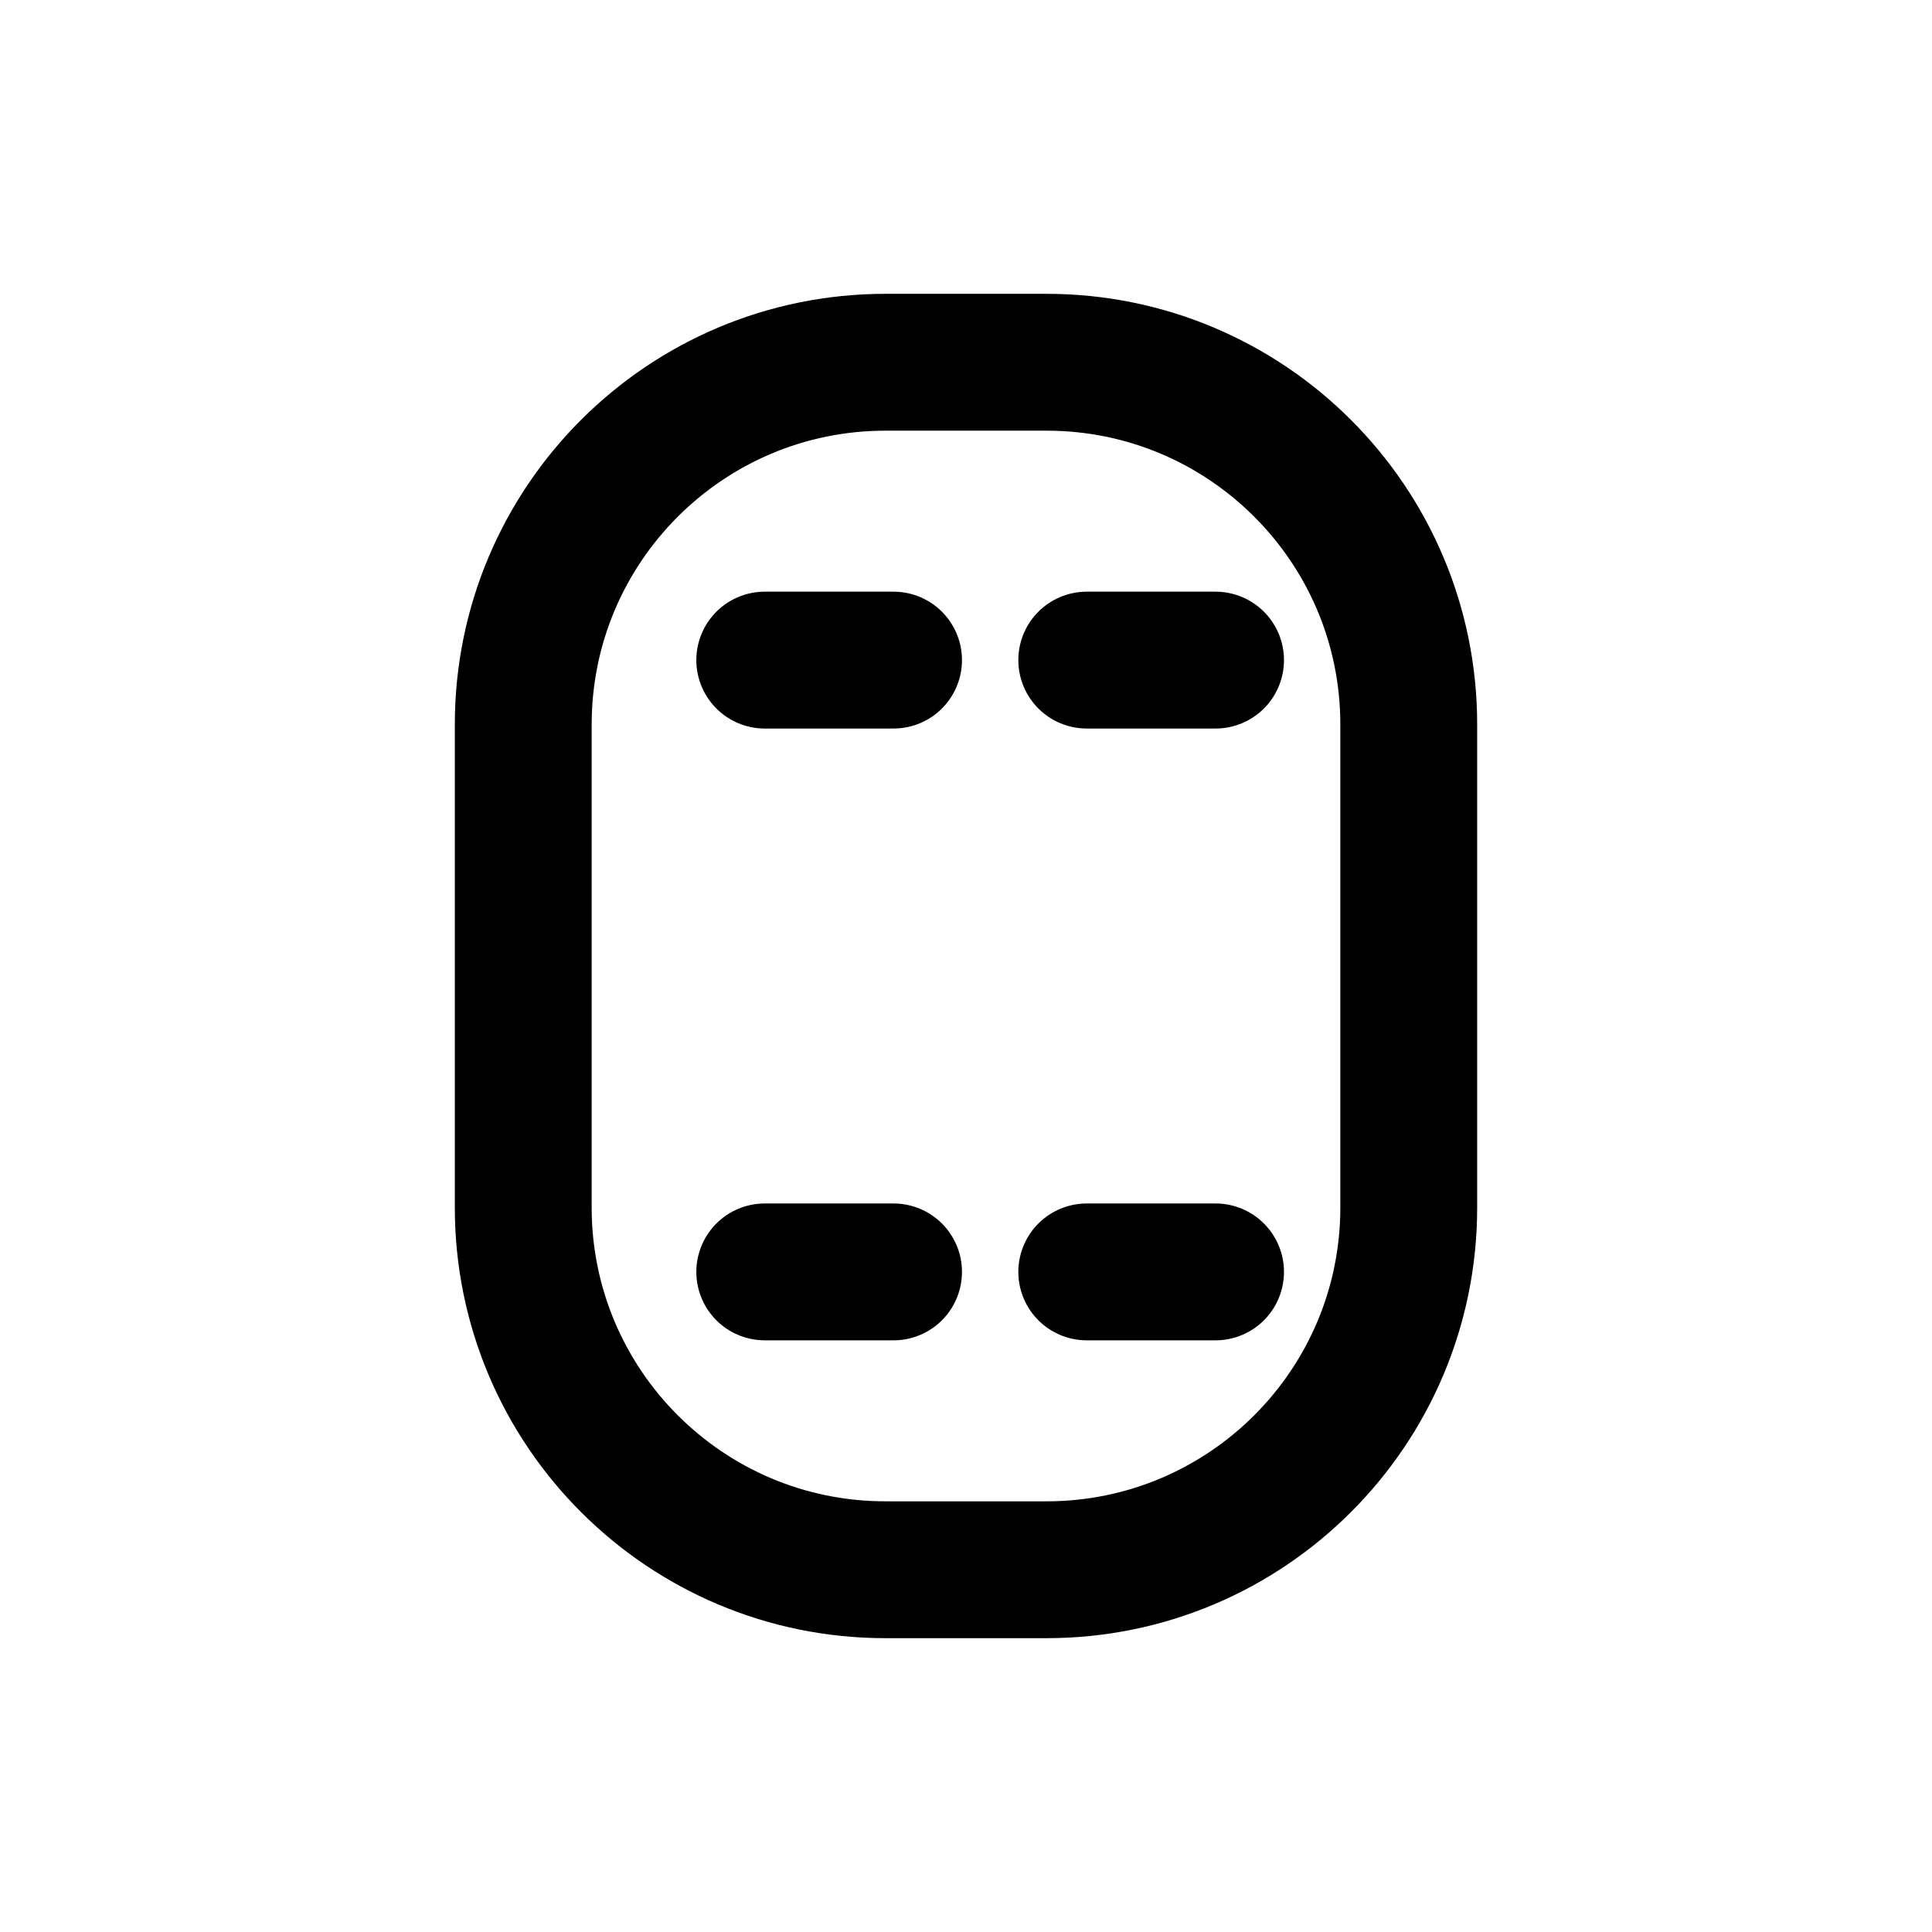
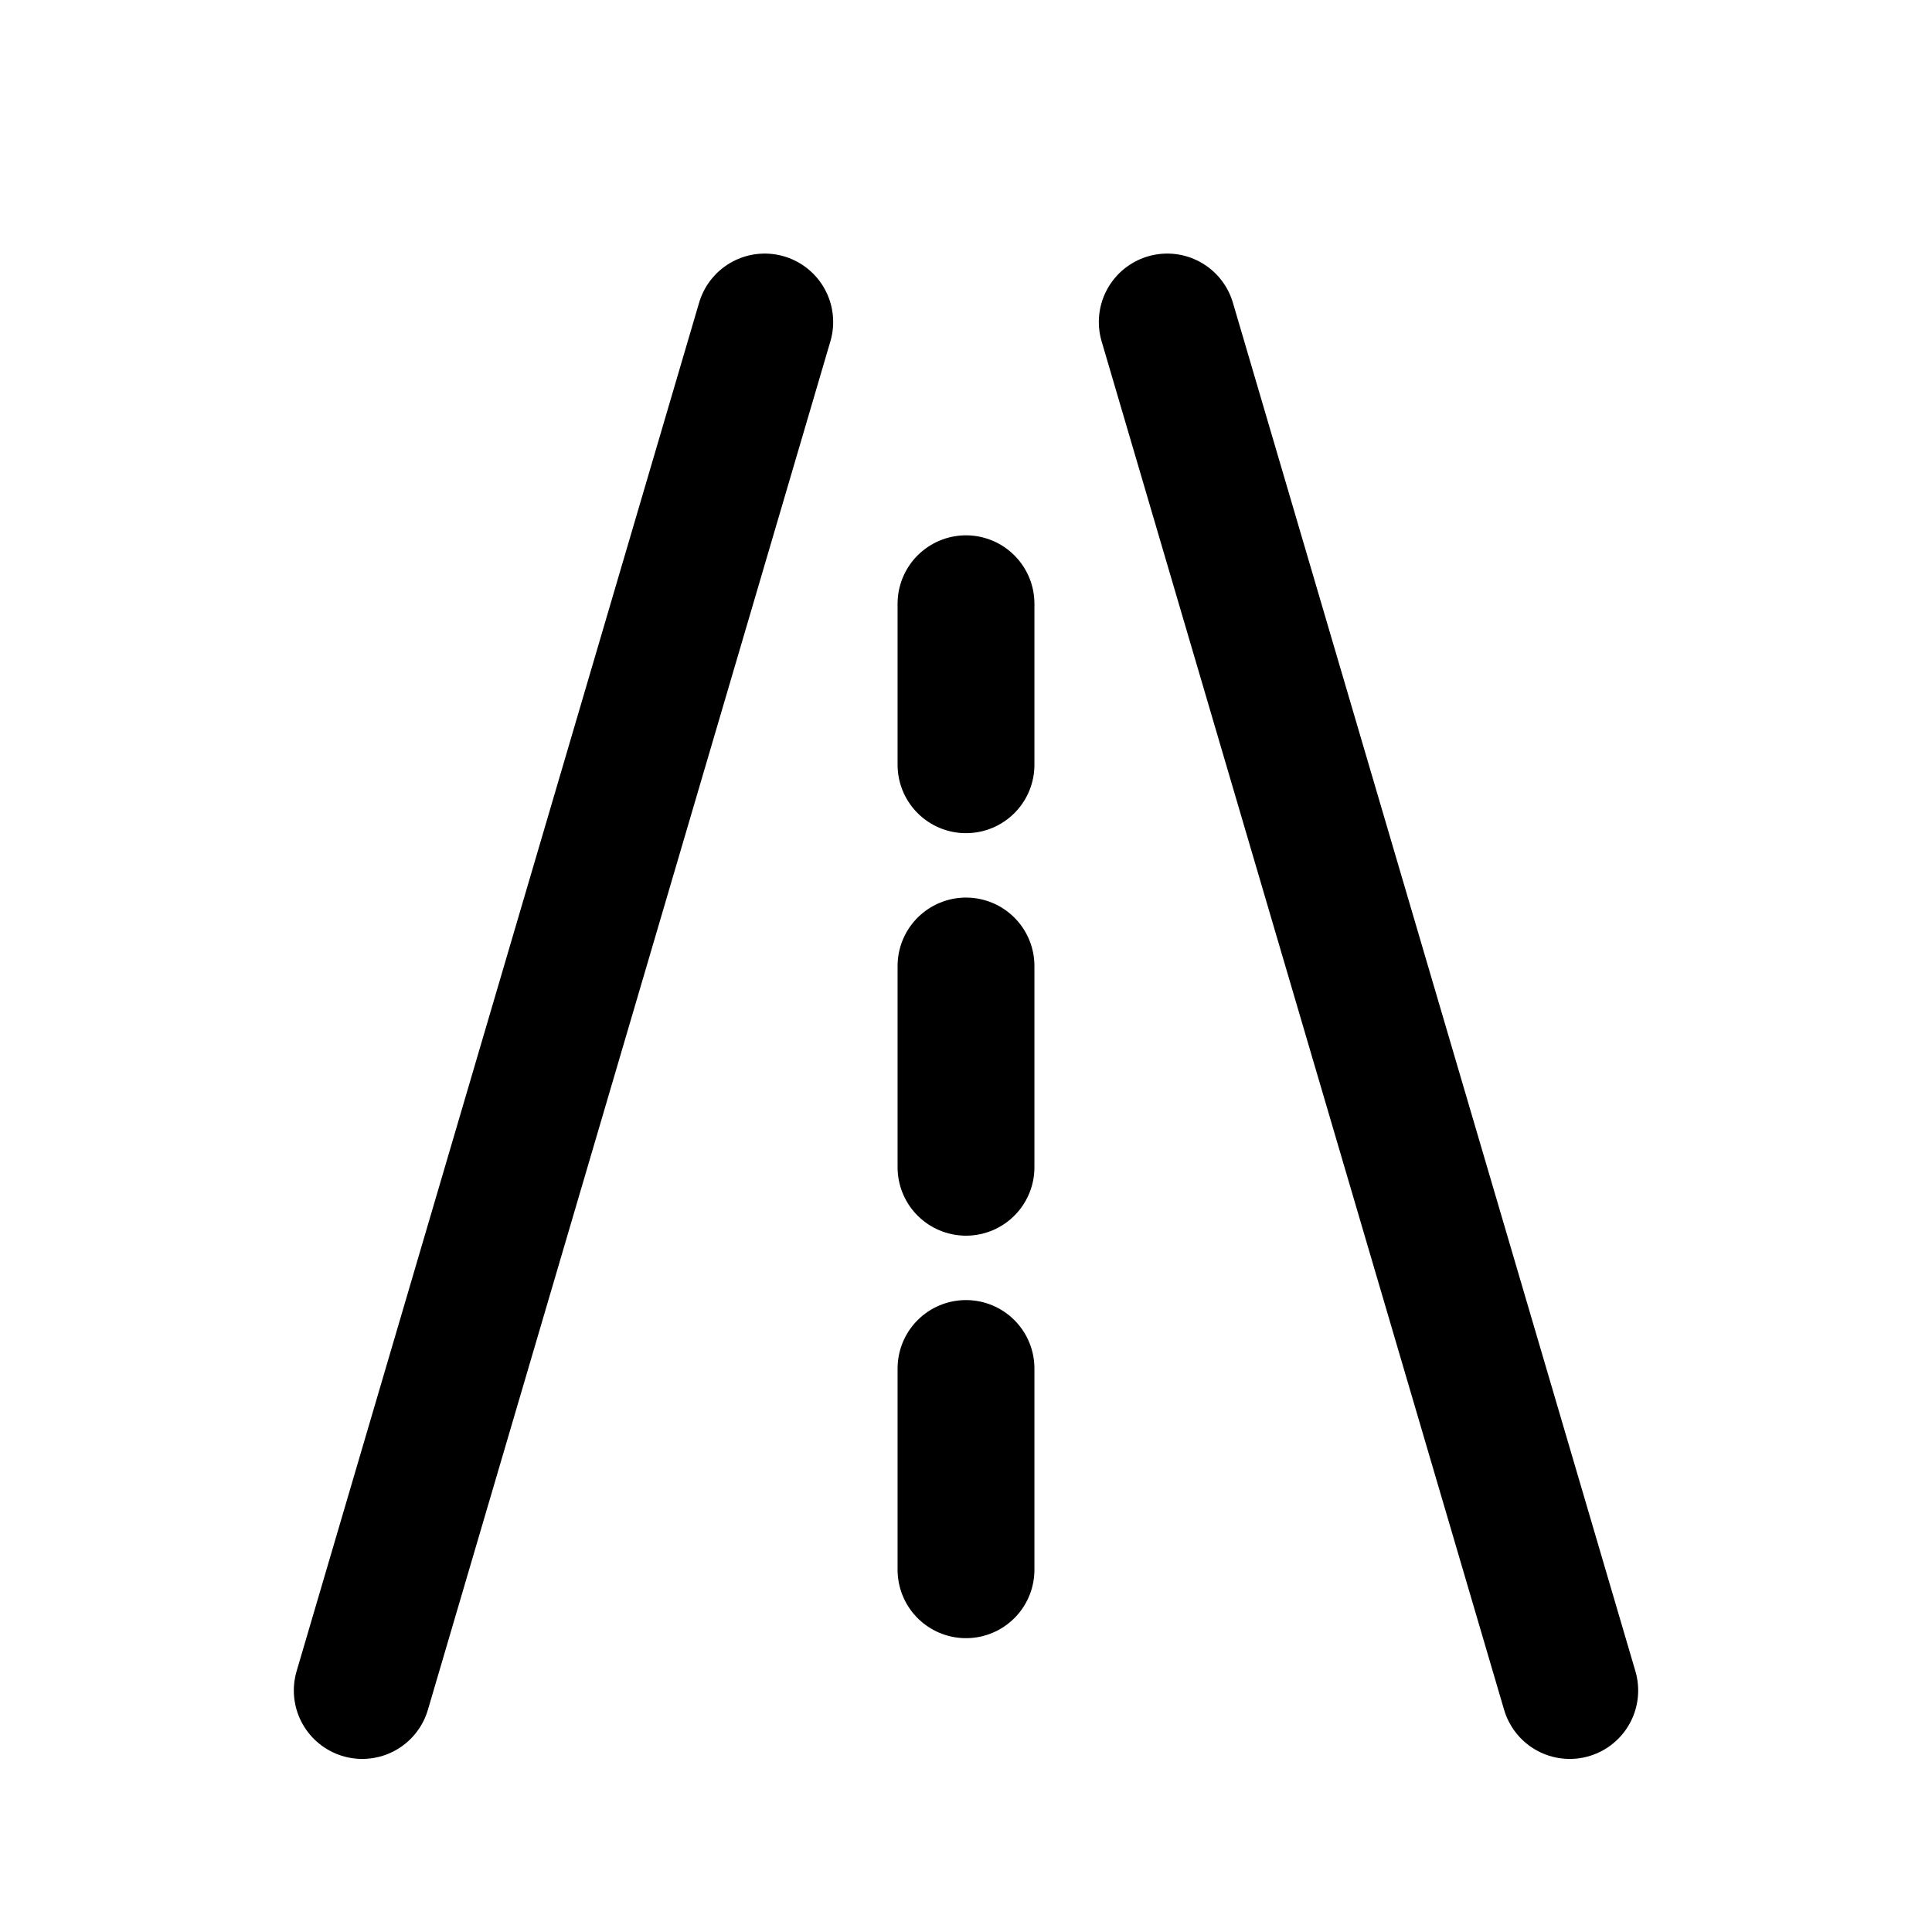
<svg xmlns="http://www.w3.org/2000/svg" width="24" height="24" viewBox="0 0 24 24" fill="none" stroke="currentColor" stroke-width="1.7" stroke-linecap="round" stroke-linejoin="round">
-   <rect x="6.5" y="4.5" width="11" height="15" rx="4.5" />
-   <path d="M9.5 8.2 h1.6" />
-   <path d="M13.5 8.2 h1.6" />
-   <path d="M9.5 15.8 h1.6" />
-   <path d="M13.5 15.8 h1.6" />
+   <path d="M4.5 21 L9.5 4" />
+   <path d="M19.5 21 L14.5 4" />
+   <path d="M12 7.5 v2" />
+   <path d="M12 12 v2.5" />
+   <path d="M12 17 v2.5" />
</svg>
